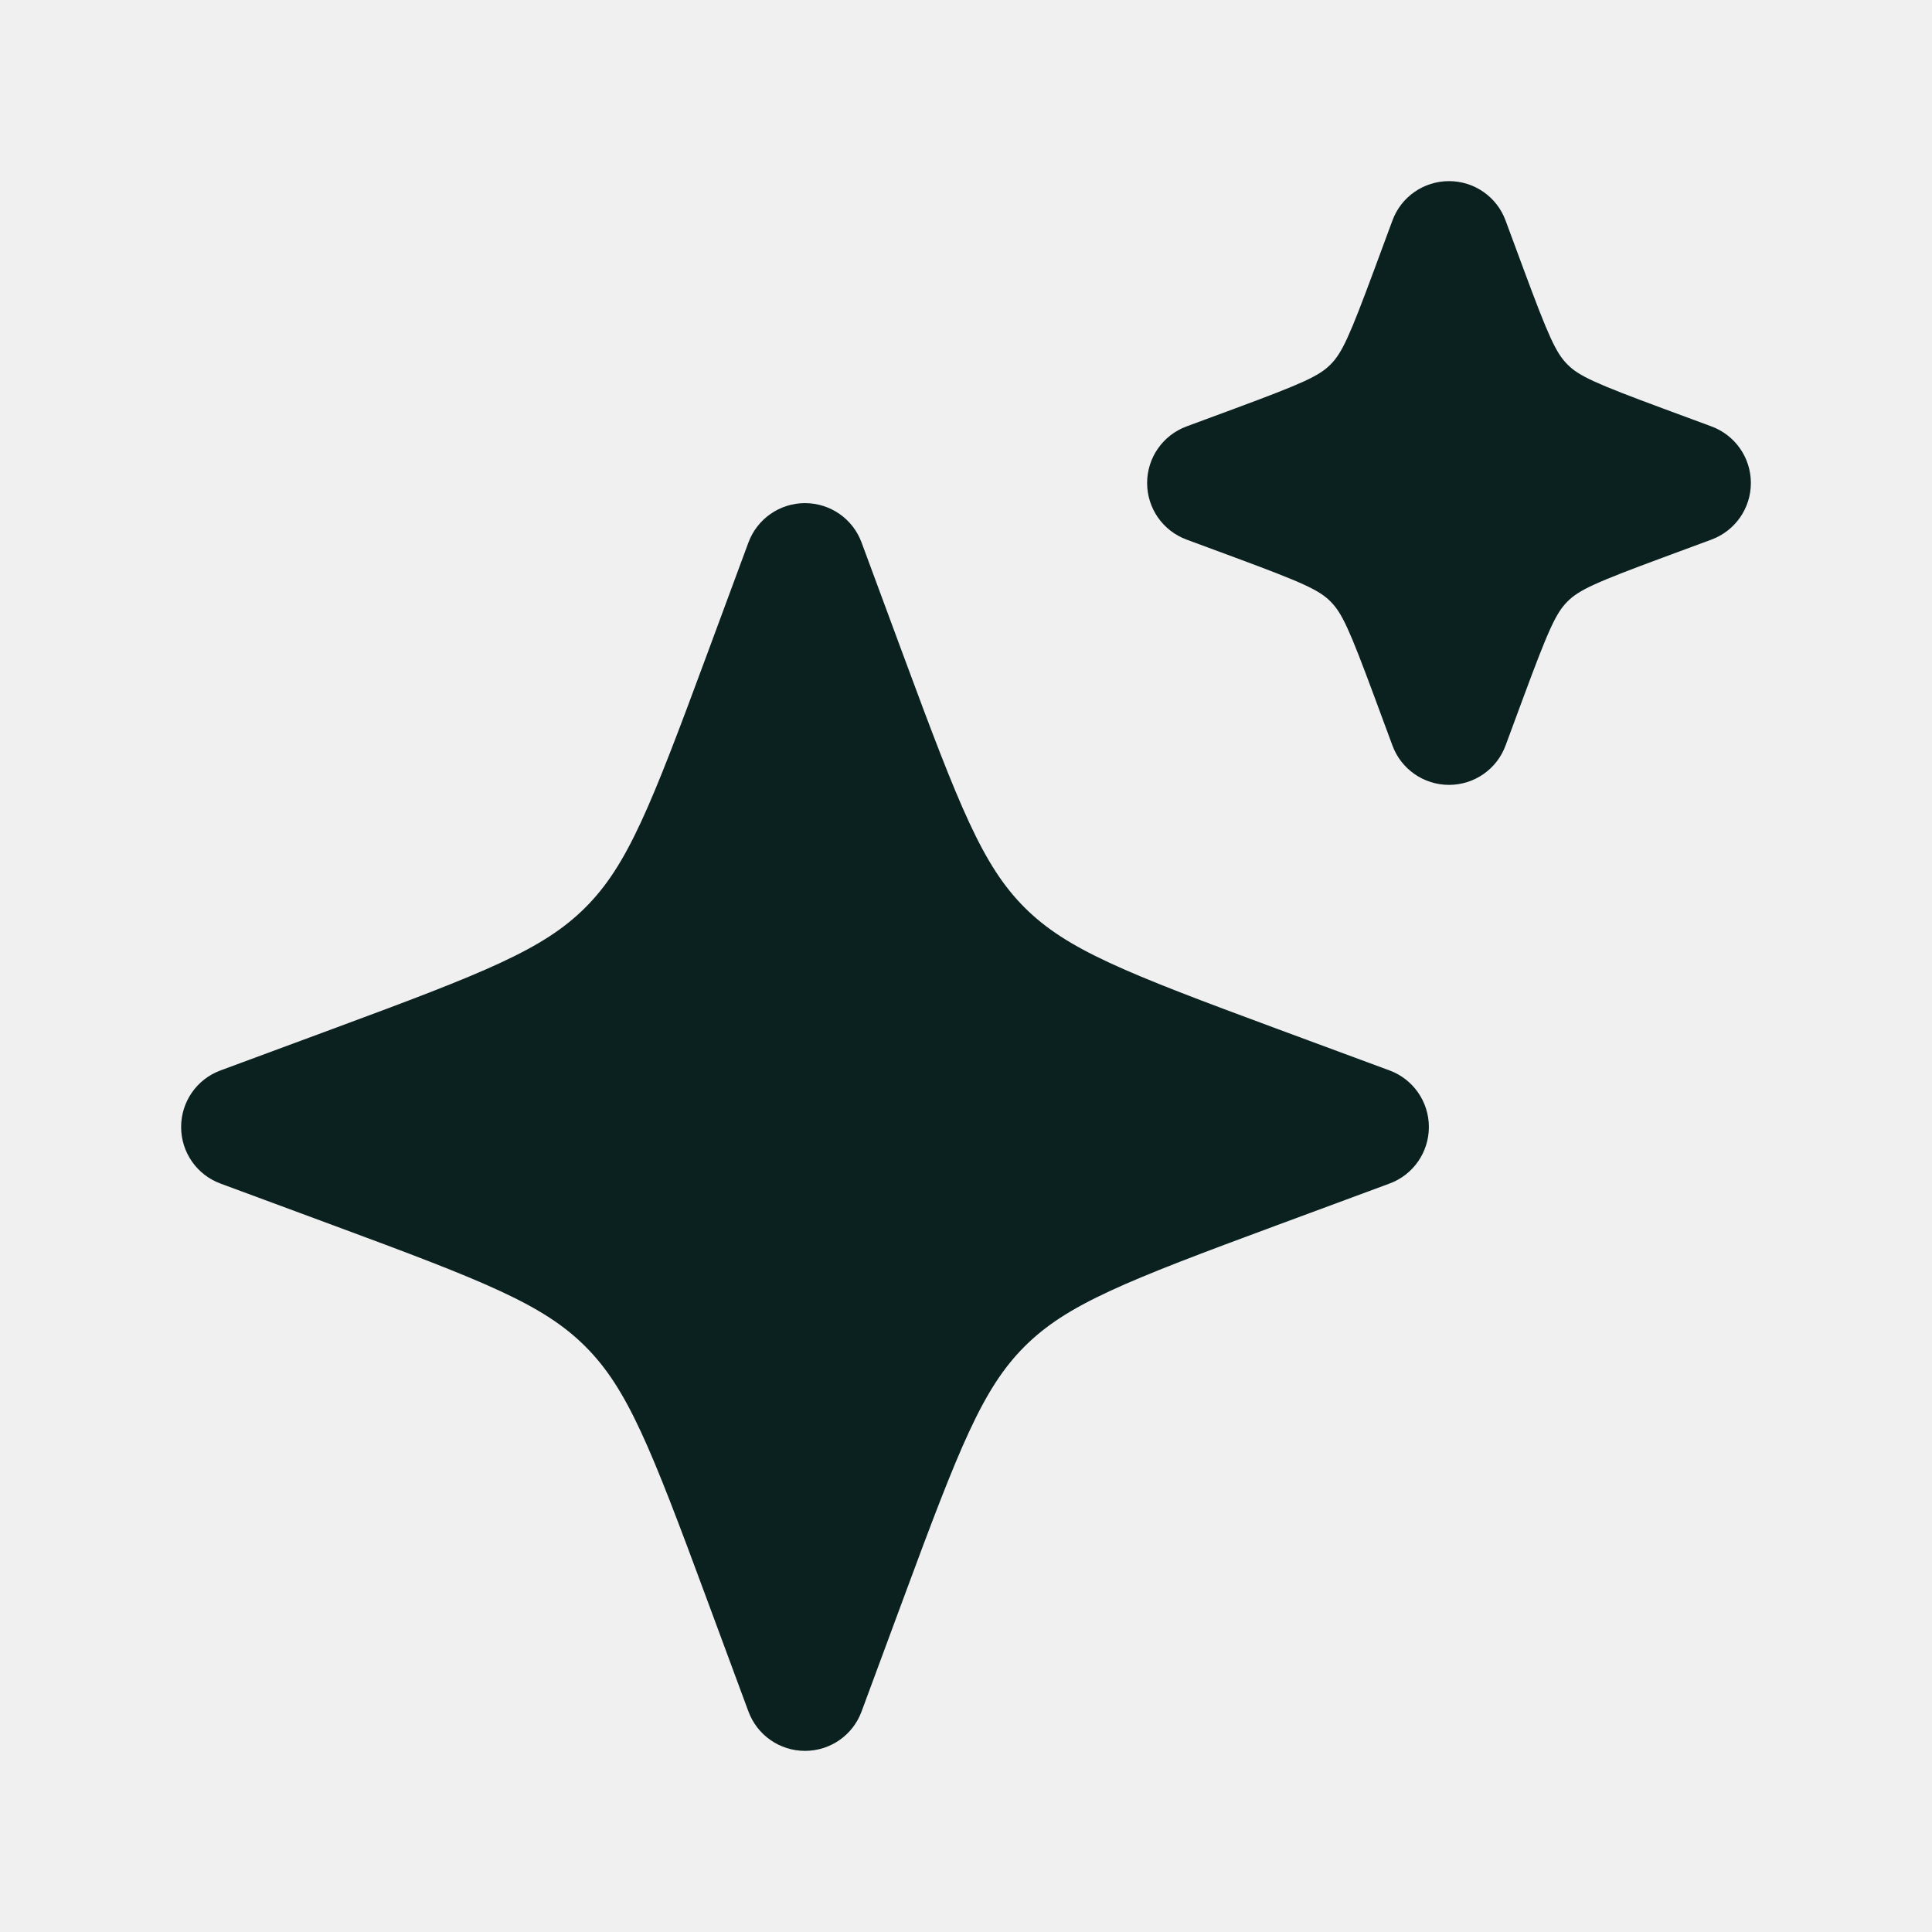
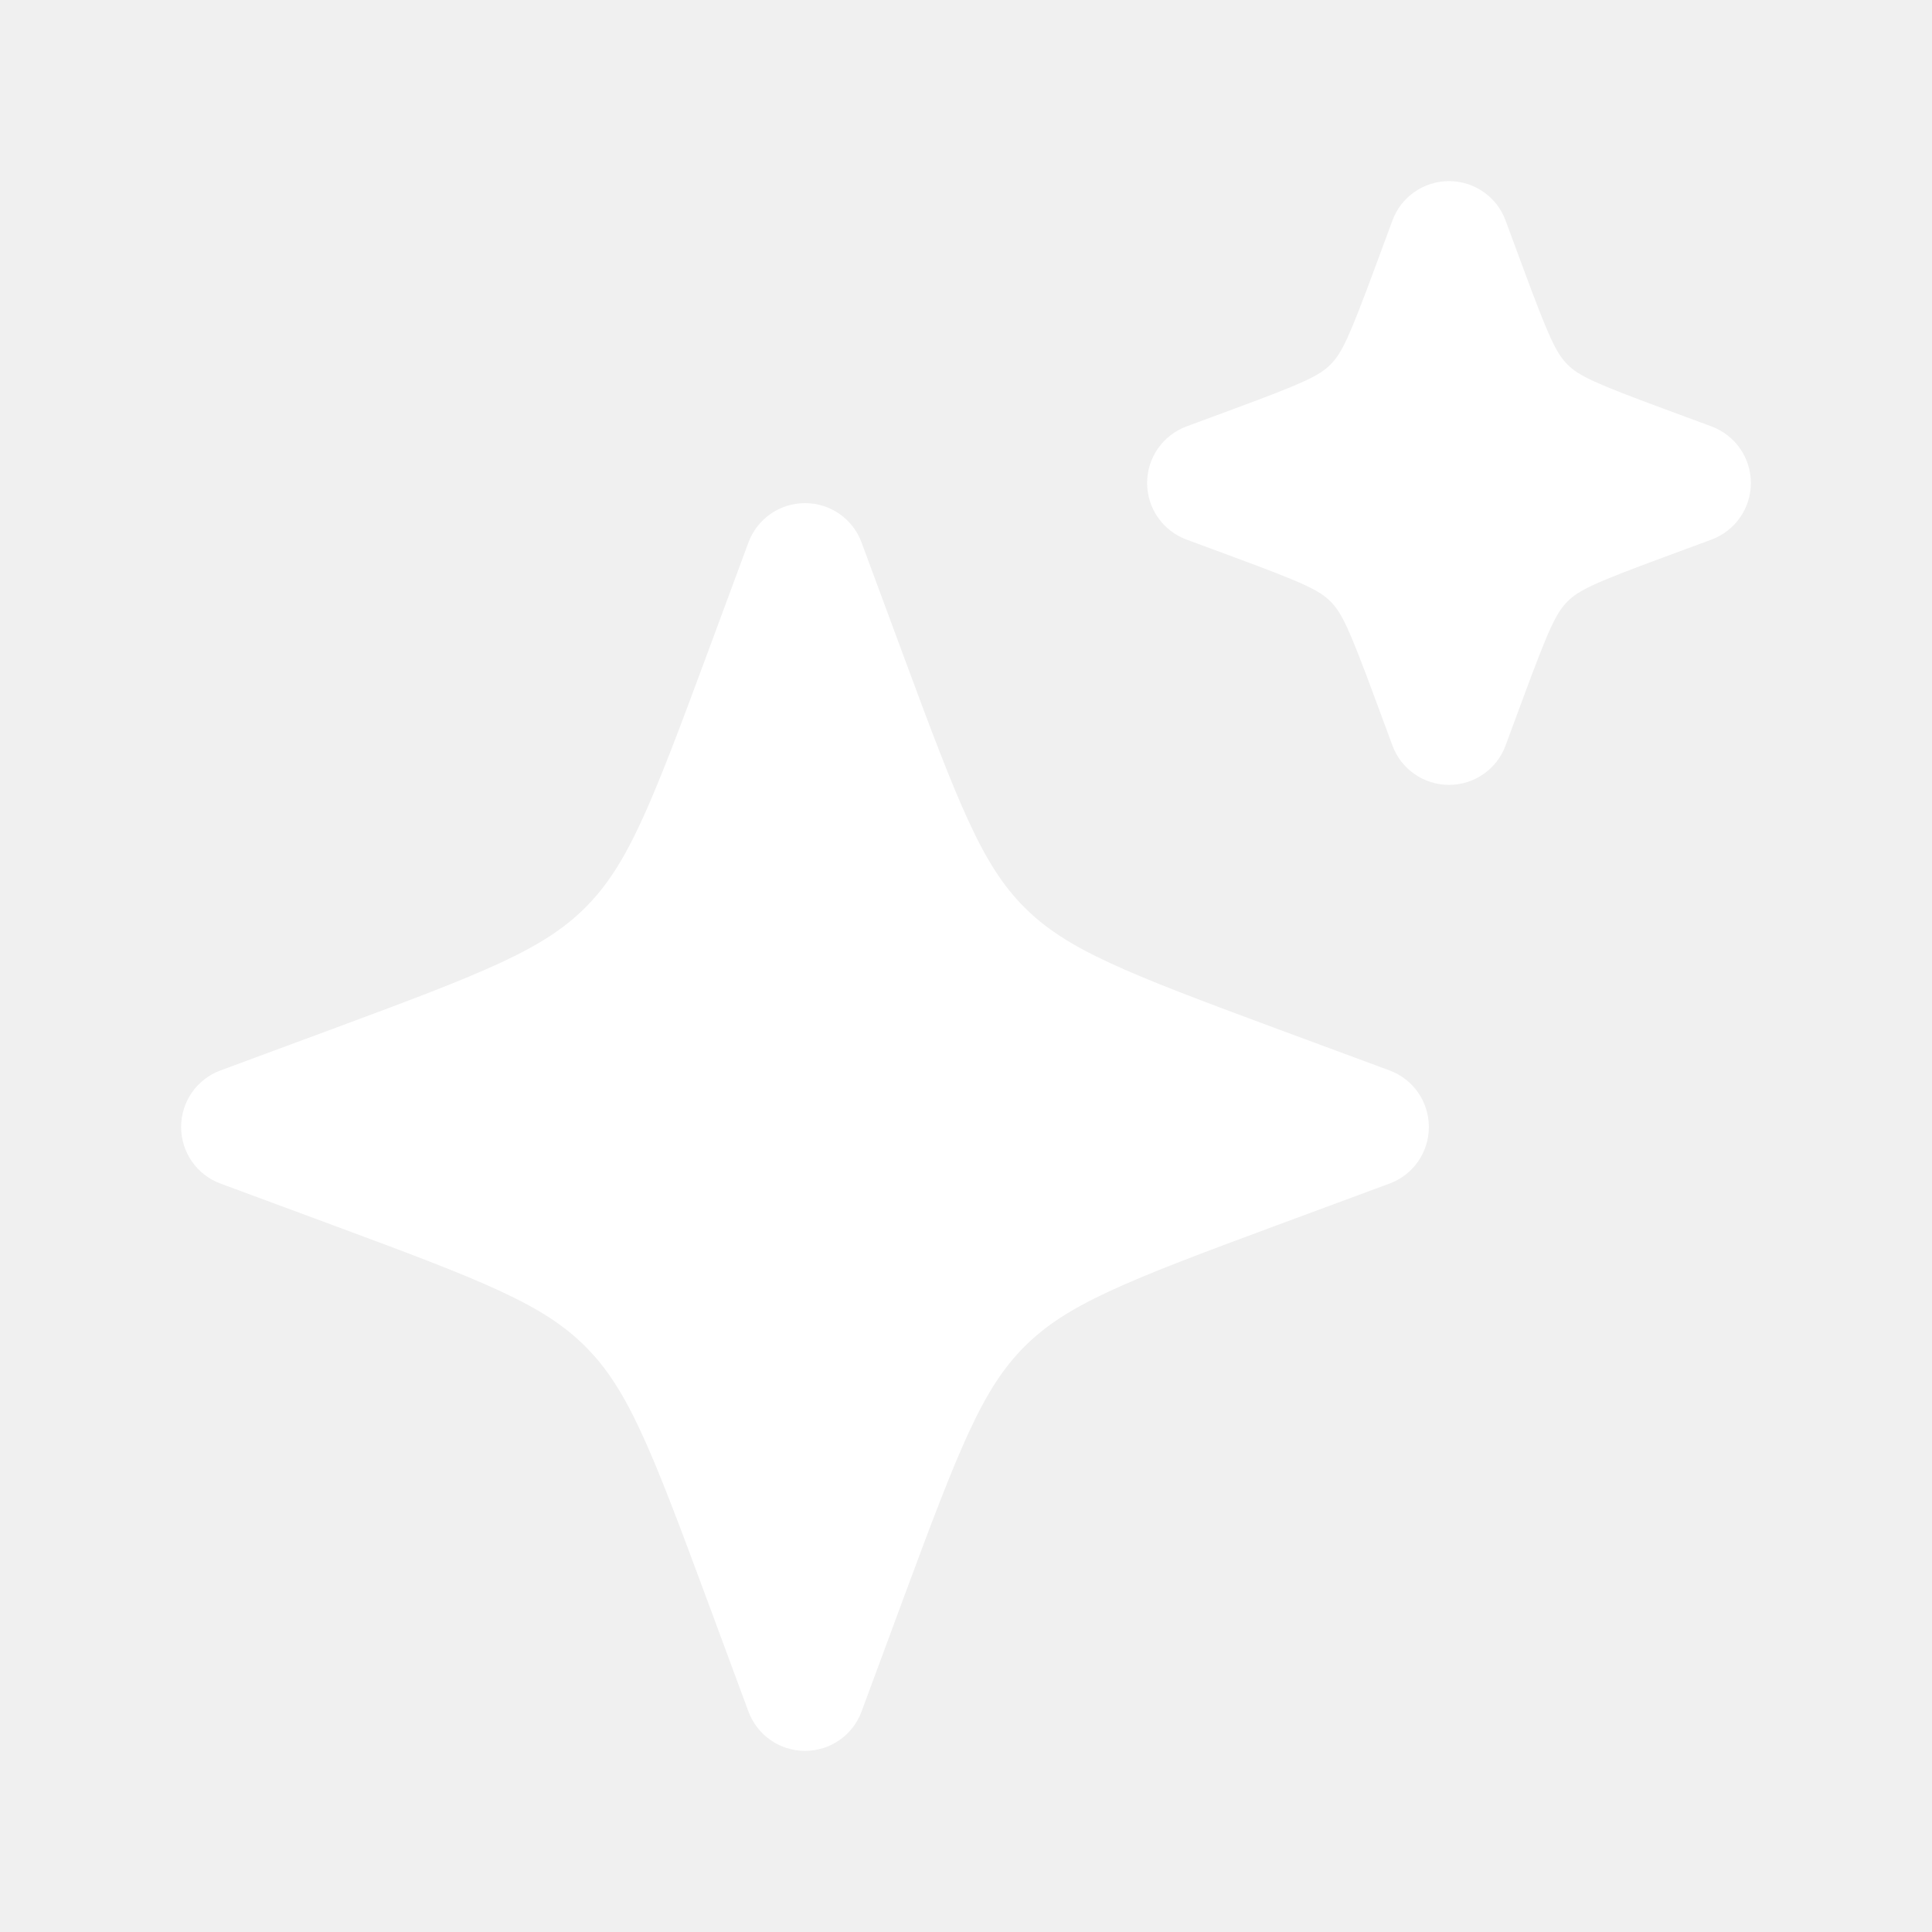
<svg xmlns="http://www.w3.org/2000/svg" width="24" height="24" viewBox="0 0 24 24" fill="none">
-   <path d="M10 6.25C9.686 6.25 9.406 6.445 9.297 6.74L8.781 8.134C8.081 10.026 7.796 10.749 7.272 11.273C6.749 11.796 6.026 12.081 4.134 12.781L2.74 13.297C2.445 13.405 2.25 13.686 2.25 14C2.25 14.314 2.445 14.595 2.74 14.703L4.134 15.219C6.026 15.919 6.749 16.204 7.272 16.727C7.796 17.251 8.081 17.974 8.781 19.866L9.297 21.26C9.406 21.555 9.686 21.75 10 21.75C10.314 21.75 10.595 21.555 10.703 21.26L11.219 19.866C11.919 17.974 12.204 17.251 12.727 16.727C13.251 16.204 13.974 15.919 15.866 15.219L17.26 14.703C17.555 14.595 17.75 14.314 17.75 14C17.75 13.686 17.555 13.405 17.26 13.297L15.866 12.781C13.974 12.081 13.251 11.796 12.727 11.273C12.204 10.749 11.919 10.026 11.219 8.134L10.703 6.74C10.595 6.445 10.314 6.25 10 6.25Z" fill="#0A211F" />
-   <path d="M18 2.25C17.686 2.25 17.405 2.445 17.297 2.74L17.076 3.337C16.762 4.185 16.671 4.385 16.528 4.528C16.386 4.671 16.185 4.762 15.337 5.076L14.74 5.297C14.445 5.406 14.25 5.686 14.25 6C14.25 6.314 14.445 6.594 14.74 6.703L15.337 6.924C16.185 7.238 16.386 7.329 16.528 7.472C16.671 7.615 16.762 7.815 17.076 8.663L17.297 9.26C17.405 9.555 17.686 9.75 18 9.75C18.314 9.75 18.595 9.555 18.703 9.26L18.924 8.663C19.238 7.815 19.329 7.615 19.472 7.472C19.614 7.329 19.815 7.238 20.663 6.924L21.26 6.703C21.555 6.594 21.75 6.314 21.75 6C21.75 5.686 21.555 5.406 21.26 5.297L20.663 5.076C19.815 4.762 19.614 4.671 19.472 4.528C19.329 4.385 19.238 4.185 18.924 3.337L18.703 2.74C18.595 2.445 18.314 2.25 18 2.25Z" fill="#0A211F" />
+   <path d="M10 6.25C9.686 6.25 9.406 6.445 9.297 6.74L8.781 8.134C8.081 10.026 7.796 10.749 7.272 11.273C6.749 11.796 6.026 12.081 4.134 12.781L2.74 13.297C2.445 13.405 2.25 13.686 2.25 14C2.25 14.314 2.445 14.595 2.74 14.703L4.134 15.219C6.026 15.919 6.749 16.204 7.272 16.727C7.796 17.251 8.081 17.974 8.781 19.866L9.297 21.26C9.406 21.555 9.686 21.75 10 21.75C10.314 21.75 10.595 21.555 10.703 21.26L11.219 19.866C11.919 17.974 12.204 17.251 12.727 16.727C13.251 16.204 13.974 15.919 15.866 15.219L17.26 14.703C17.555 14.595 17.75 14.314 17.75 14C17.75 13.686 17.555 13.405 17.26 13.297L15.866 12.781C13.974 12.081 13.251 11.796 12.727 11.273C12.204 10.749 11.919 10.026 11.219 8.134L10.703 6.74C10.595 6.445 10.314 6.25 10 6.25Z" fill="#ffffff" />
+   <path d="M18 2.25C17.686 2.25 17.405 2.445 17.297 2.74L17.076 3.337C16.762 4.185 16.671 4.385 16.528 4.528C16.386 4.671 16.185 4.762 15.337 5.076L14.74 5.297C14.445 5.406 14.25 5.686 14.25 6C14.25 6.314 14.445 6.594 14.74 6.703L15.337 6.924C16.185 7.238 16.386 7.329 16.528 7.472C16.671 7.615 16.762 7.815 17.076 8.663L17.297 9.26C17.405 9.555 17.686 9.75 18 9.75C18.314 9.75 18.595 9.555 18.703 9.26L18.924 8.663C19.238 7.815 19.329 7.615 19.472 7.472C19.614 7.329 19.815 7.238 20.663 6.924L21.26 6.703C21.555 6.594 21.75 6.314 21.75 6C21.75 5.686 21.555 5.406 21.26 5.297L20.663 5.076C19.815 4.762 19.614 4.671 19.472 4.528C19.329 4.385 19.238 4.185 18.924 3.337L18.703 2.74C18.595 2.445 18.314 2.25 18 2.25Z" fill="#ffffff" />
</svg>
